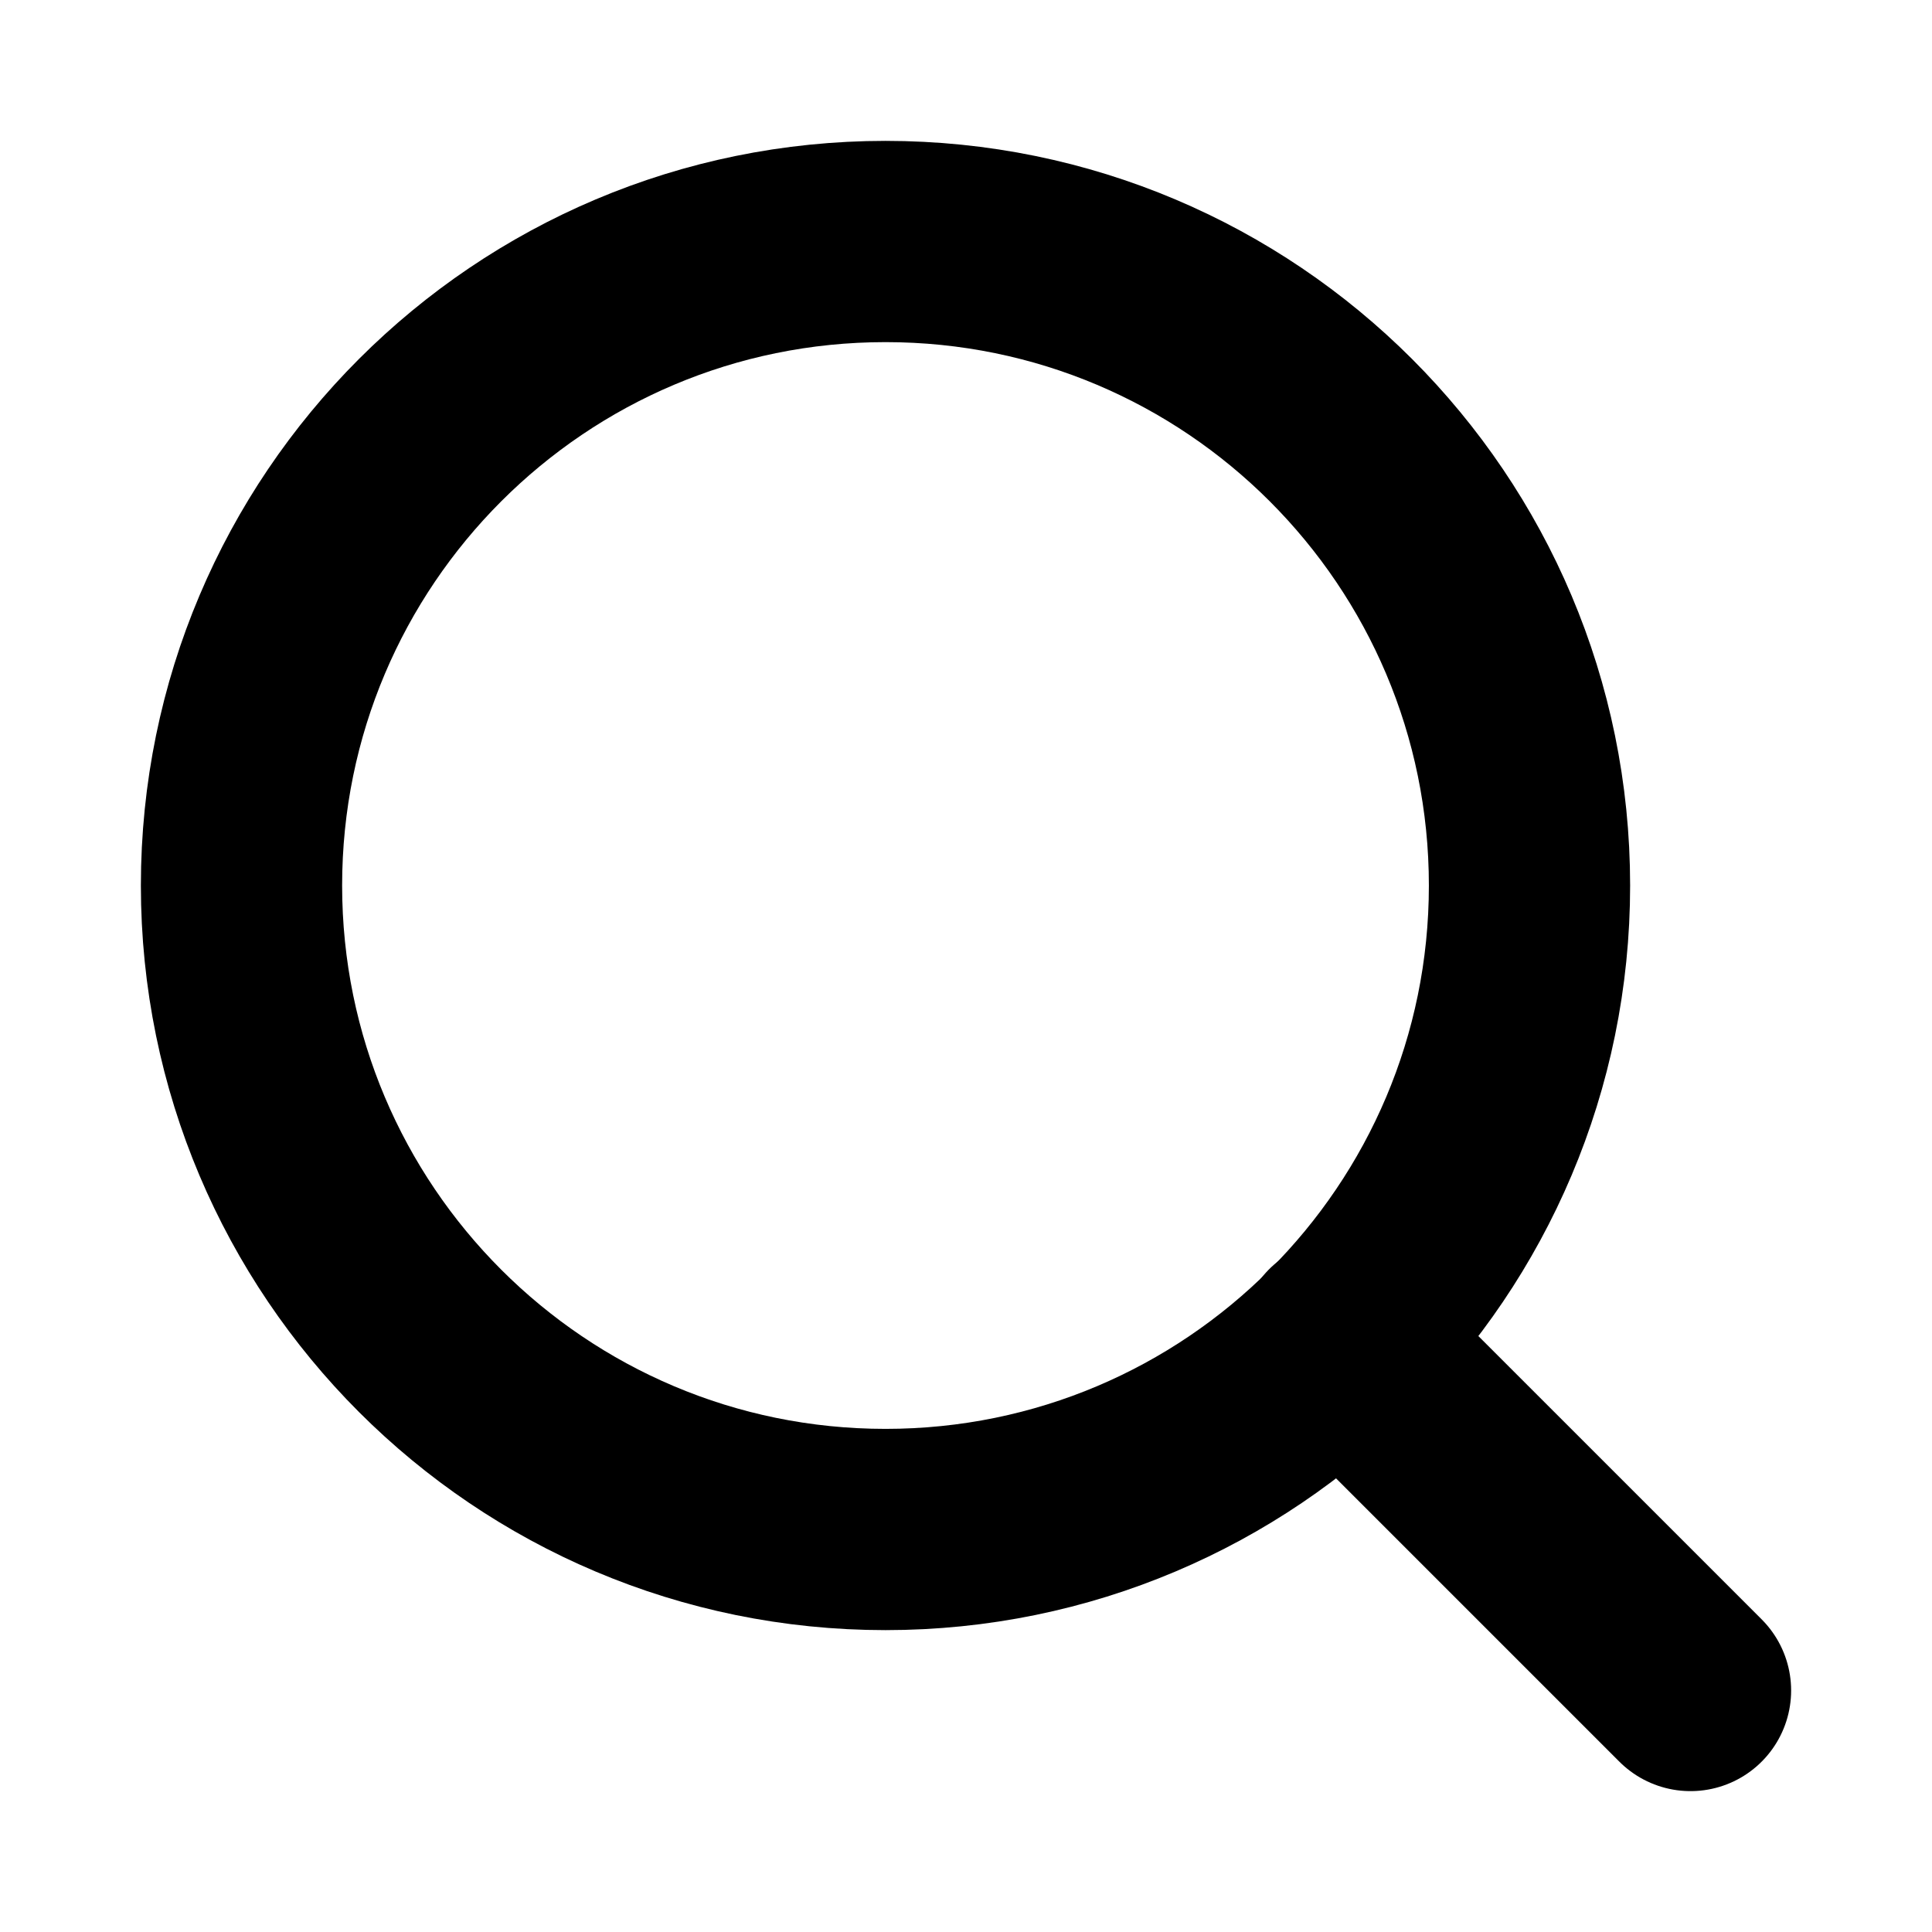
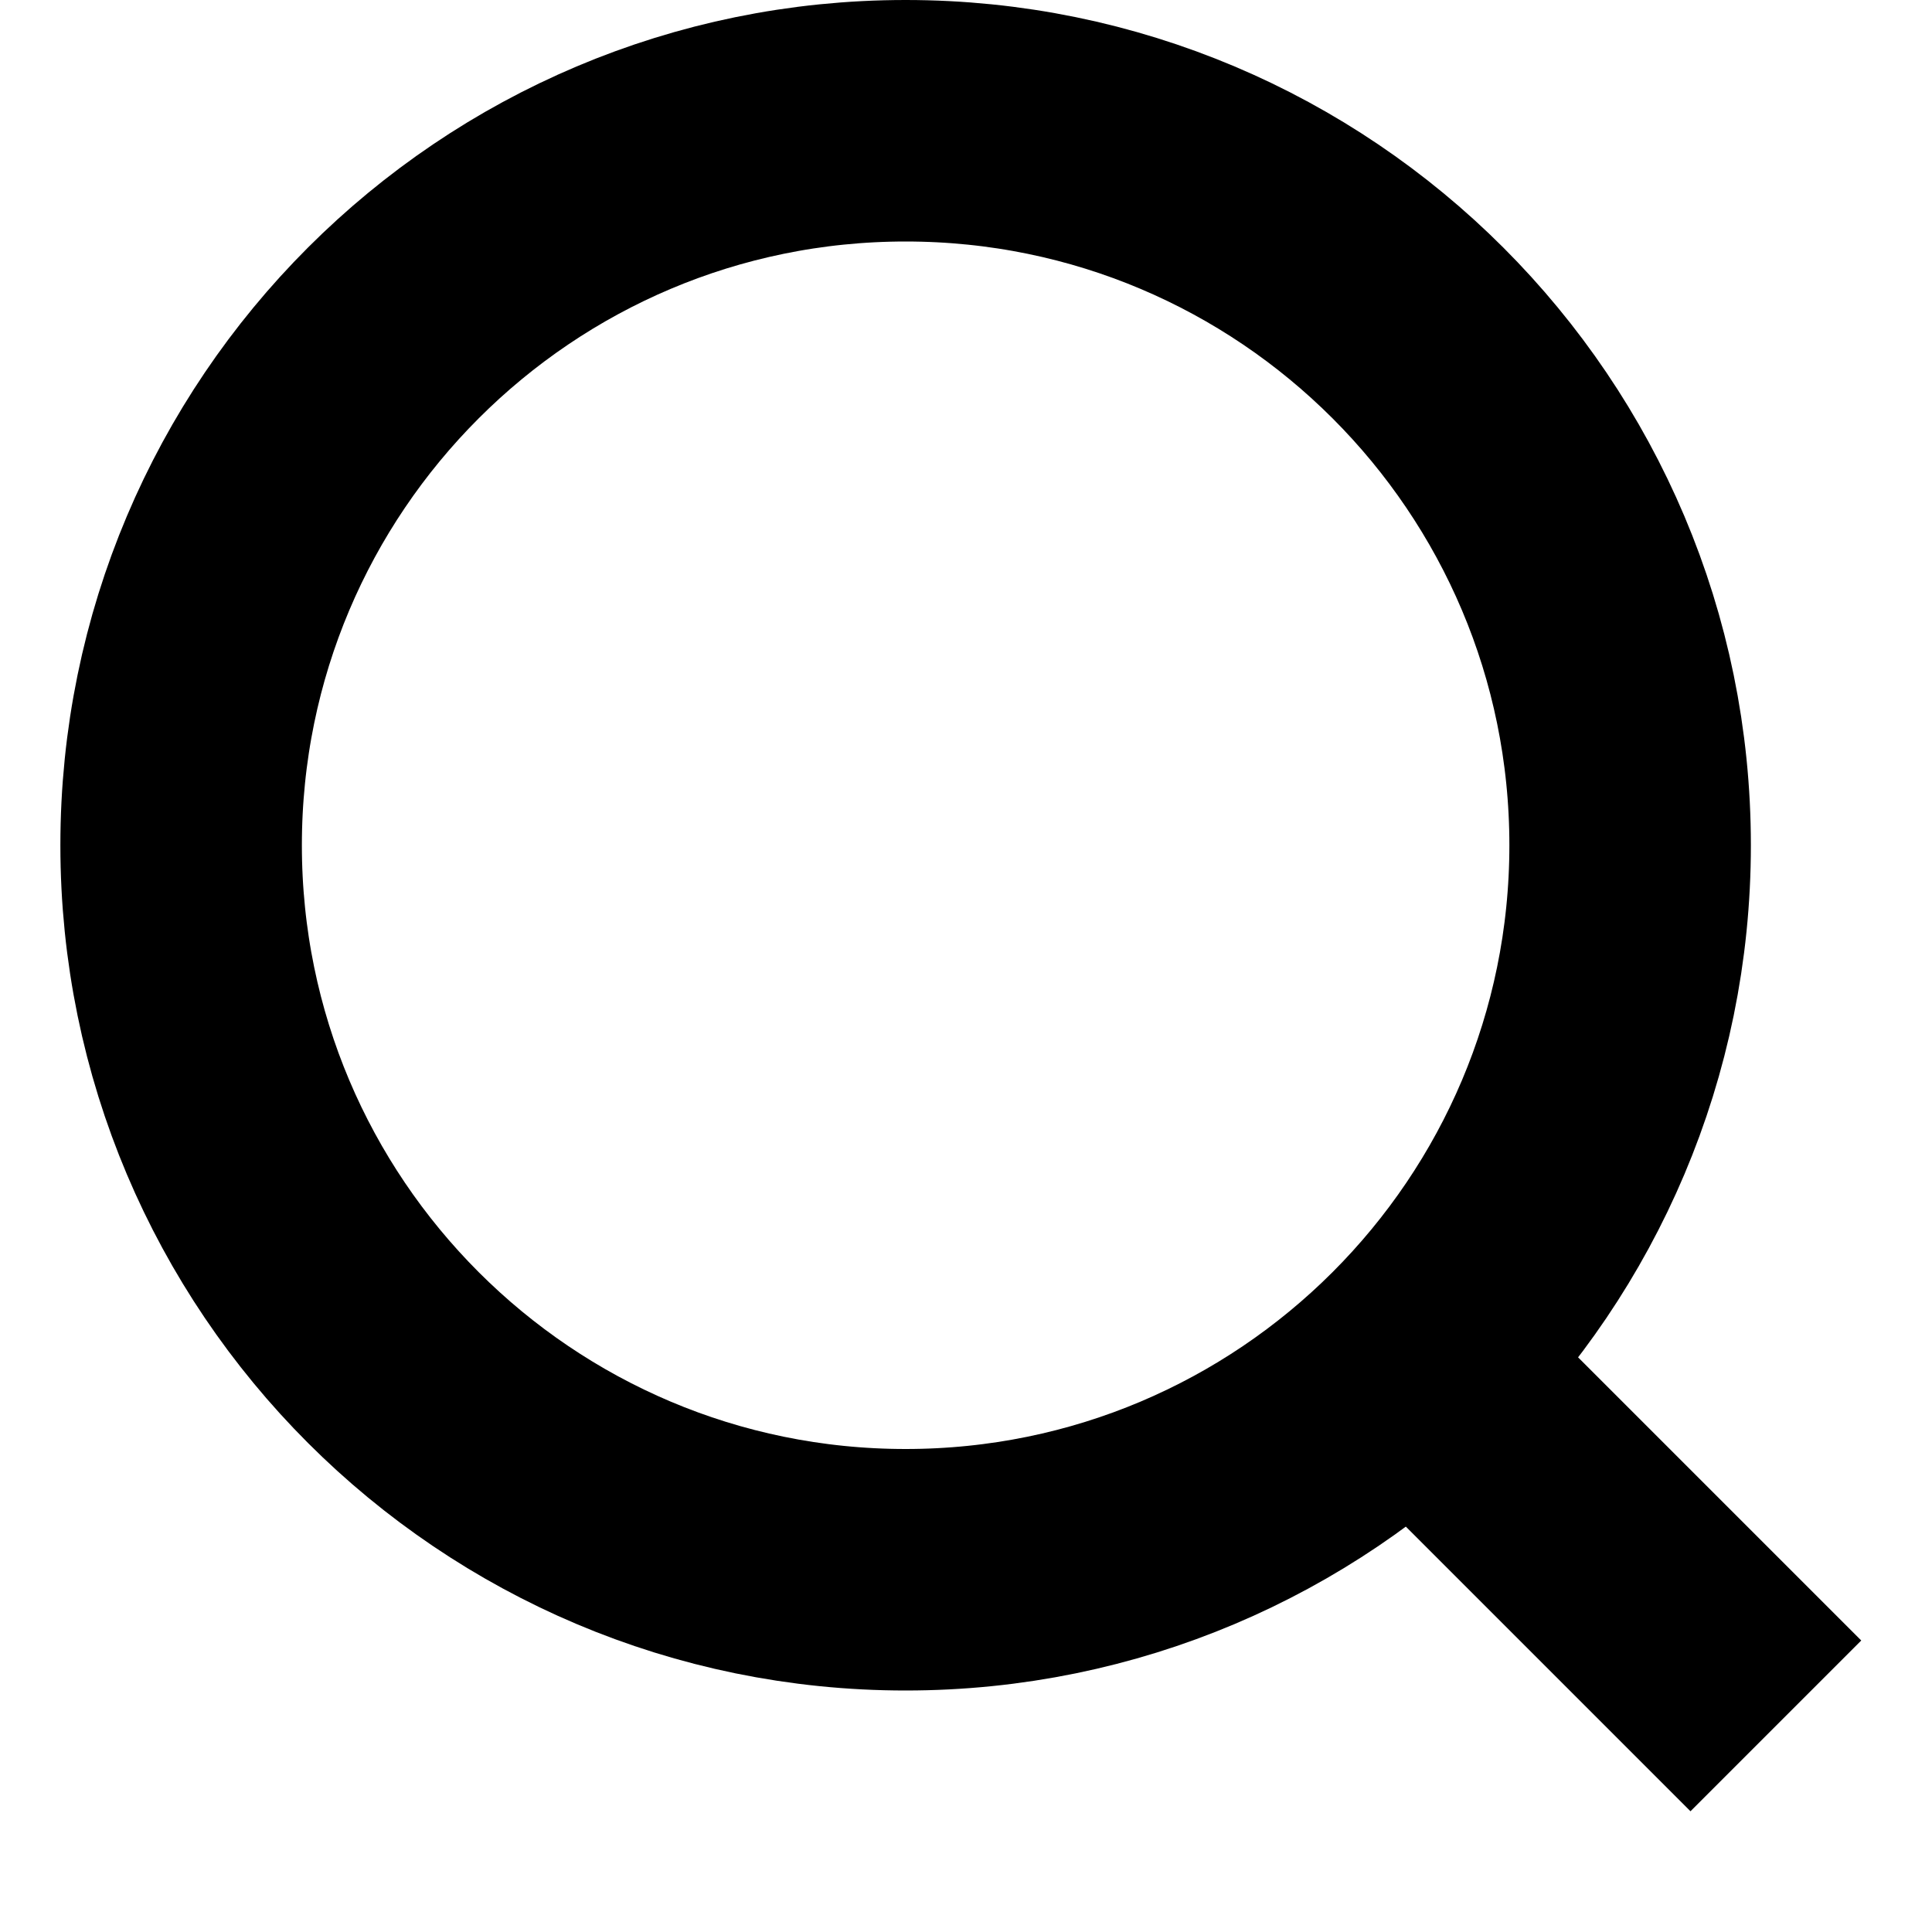
- <svg xmlns="http://www.w3.org/2000/svg" width="24" height="24" viewBox="0 0 24 24" fill="none" stroke="#000000" stroke-width="2.5" stroke-linecap="round" stroke-linejoin="round">
-   <circle cx="11" cy="11" r="8" />
-   <line x1="21" y1="21" x2="16.65" y2="16.65" />
+ <svg xmlns="http://www.w3.org/2000/svg" width="16" height="16" fill="none">
+   <path stroke="#000" stroke-width="2" d="m11.707 11.293 3 3" />
+   <circle cx="7.5" cy="7" r="6" stroke="#000" stroke-width="2" />
</svg>
